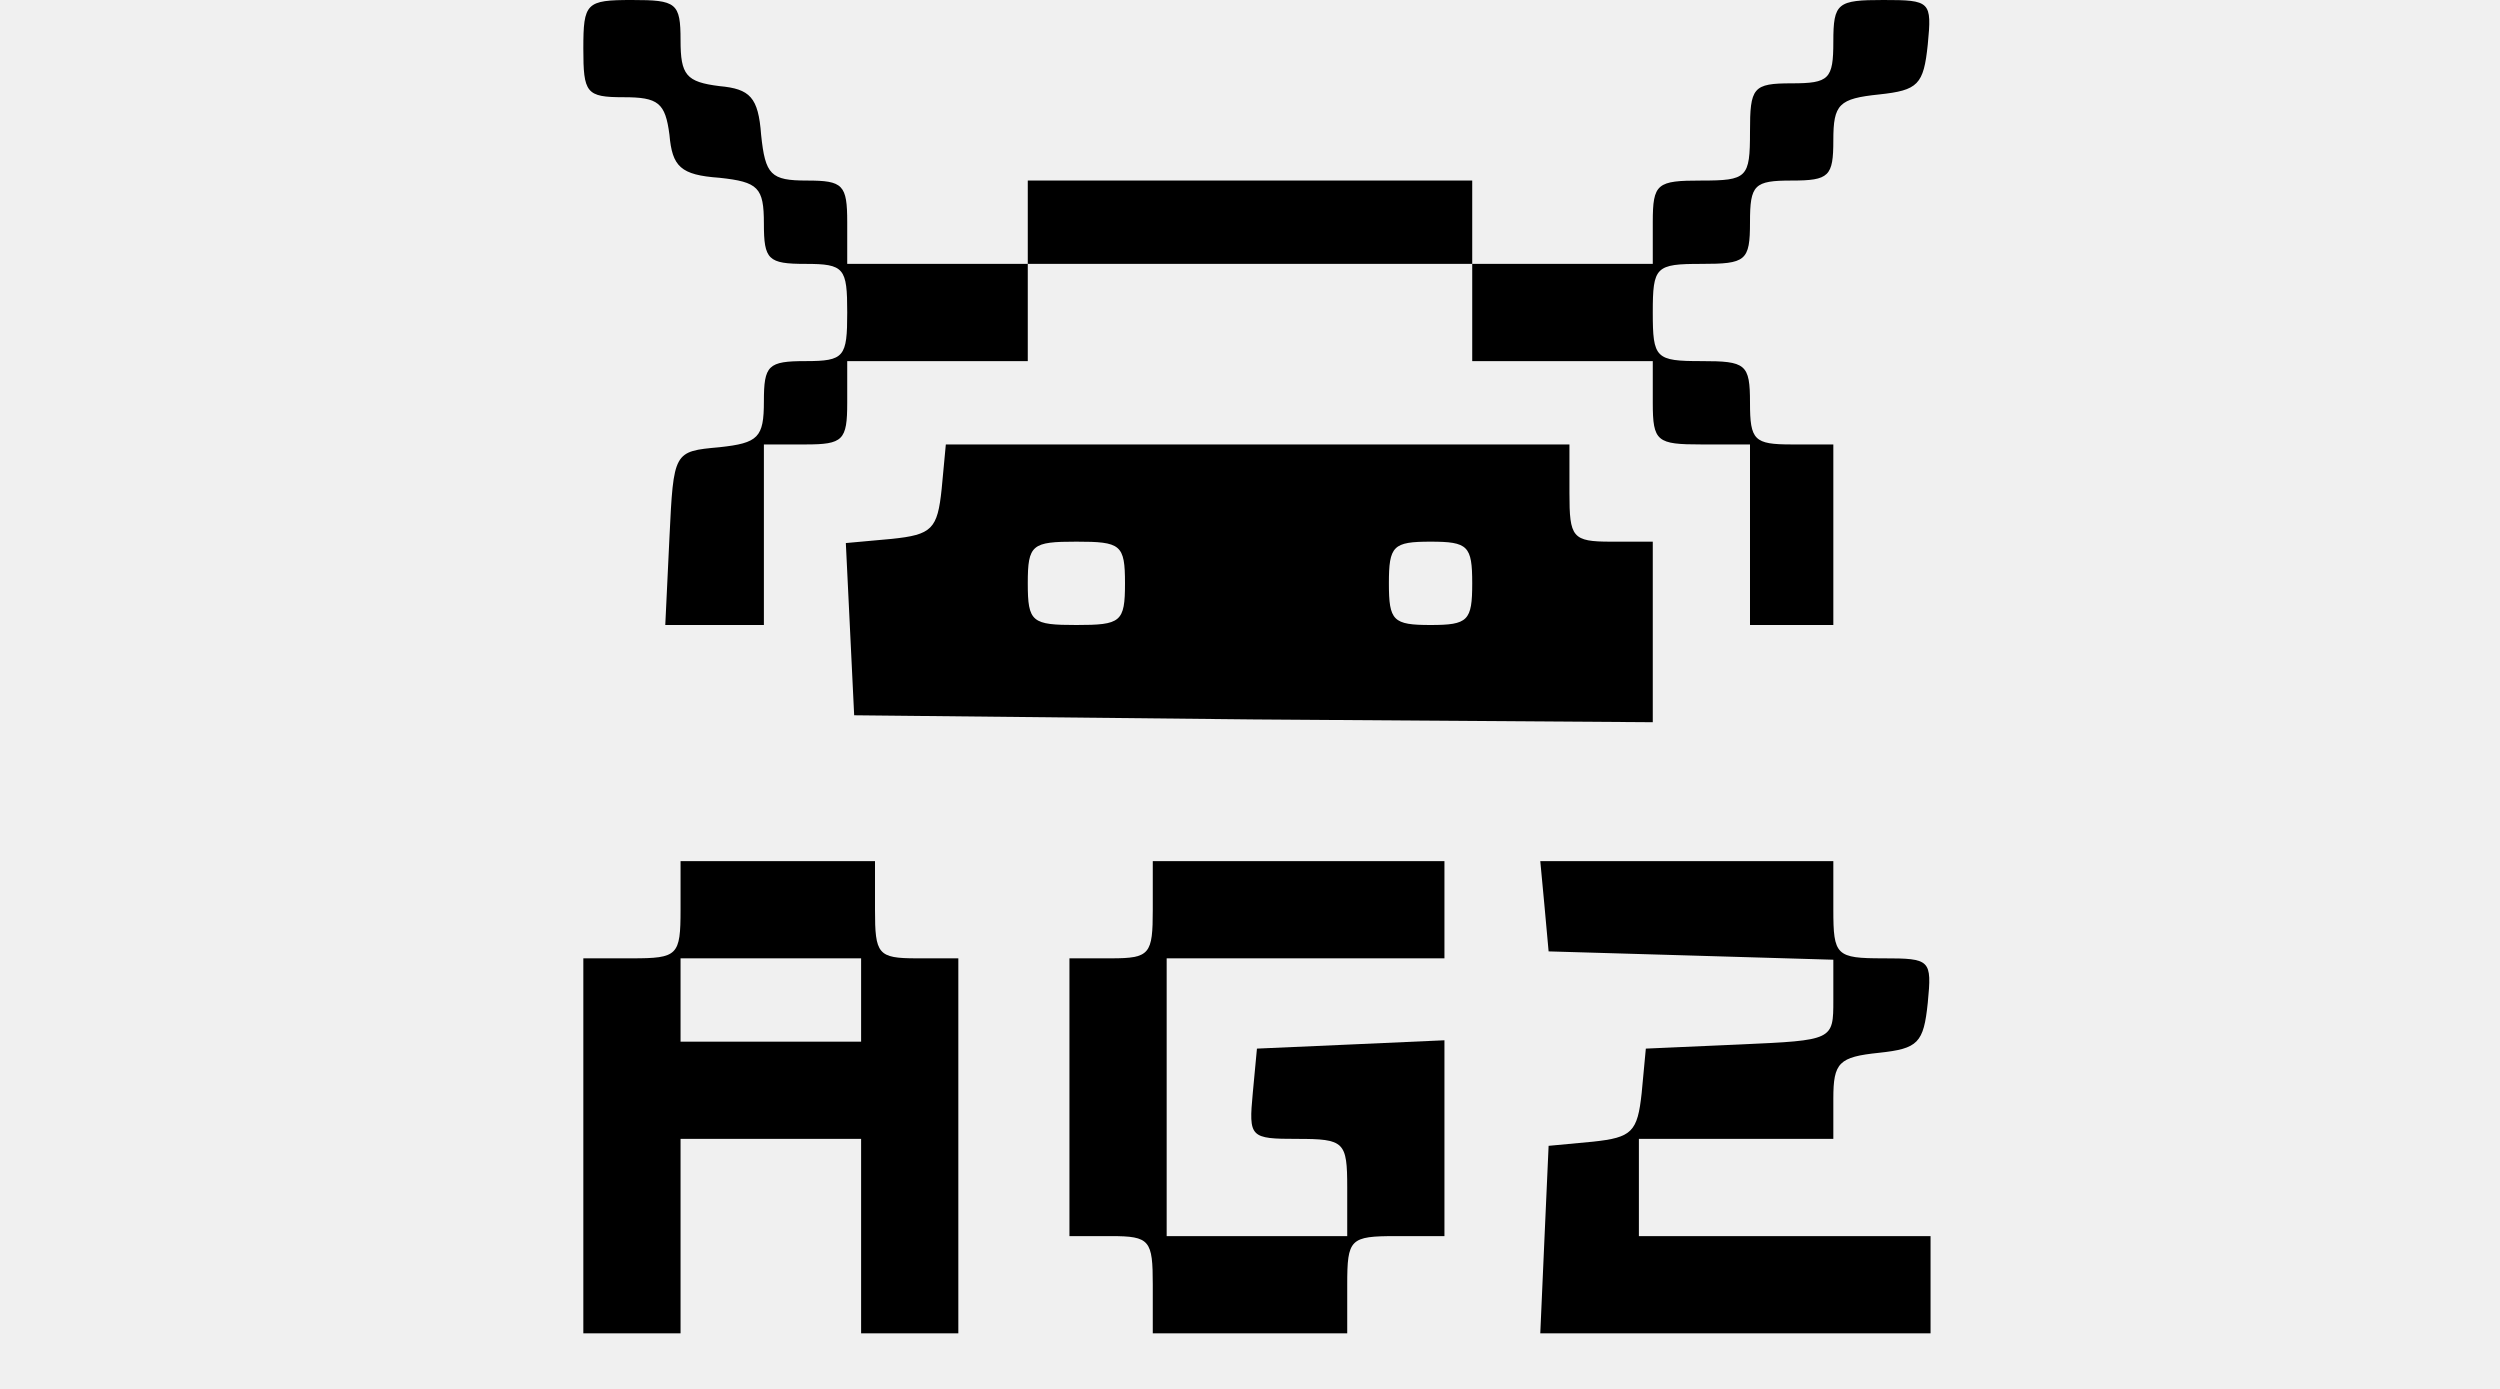
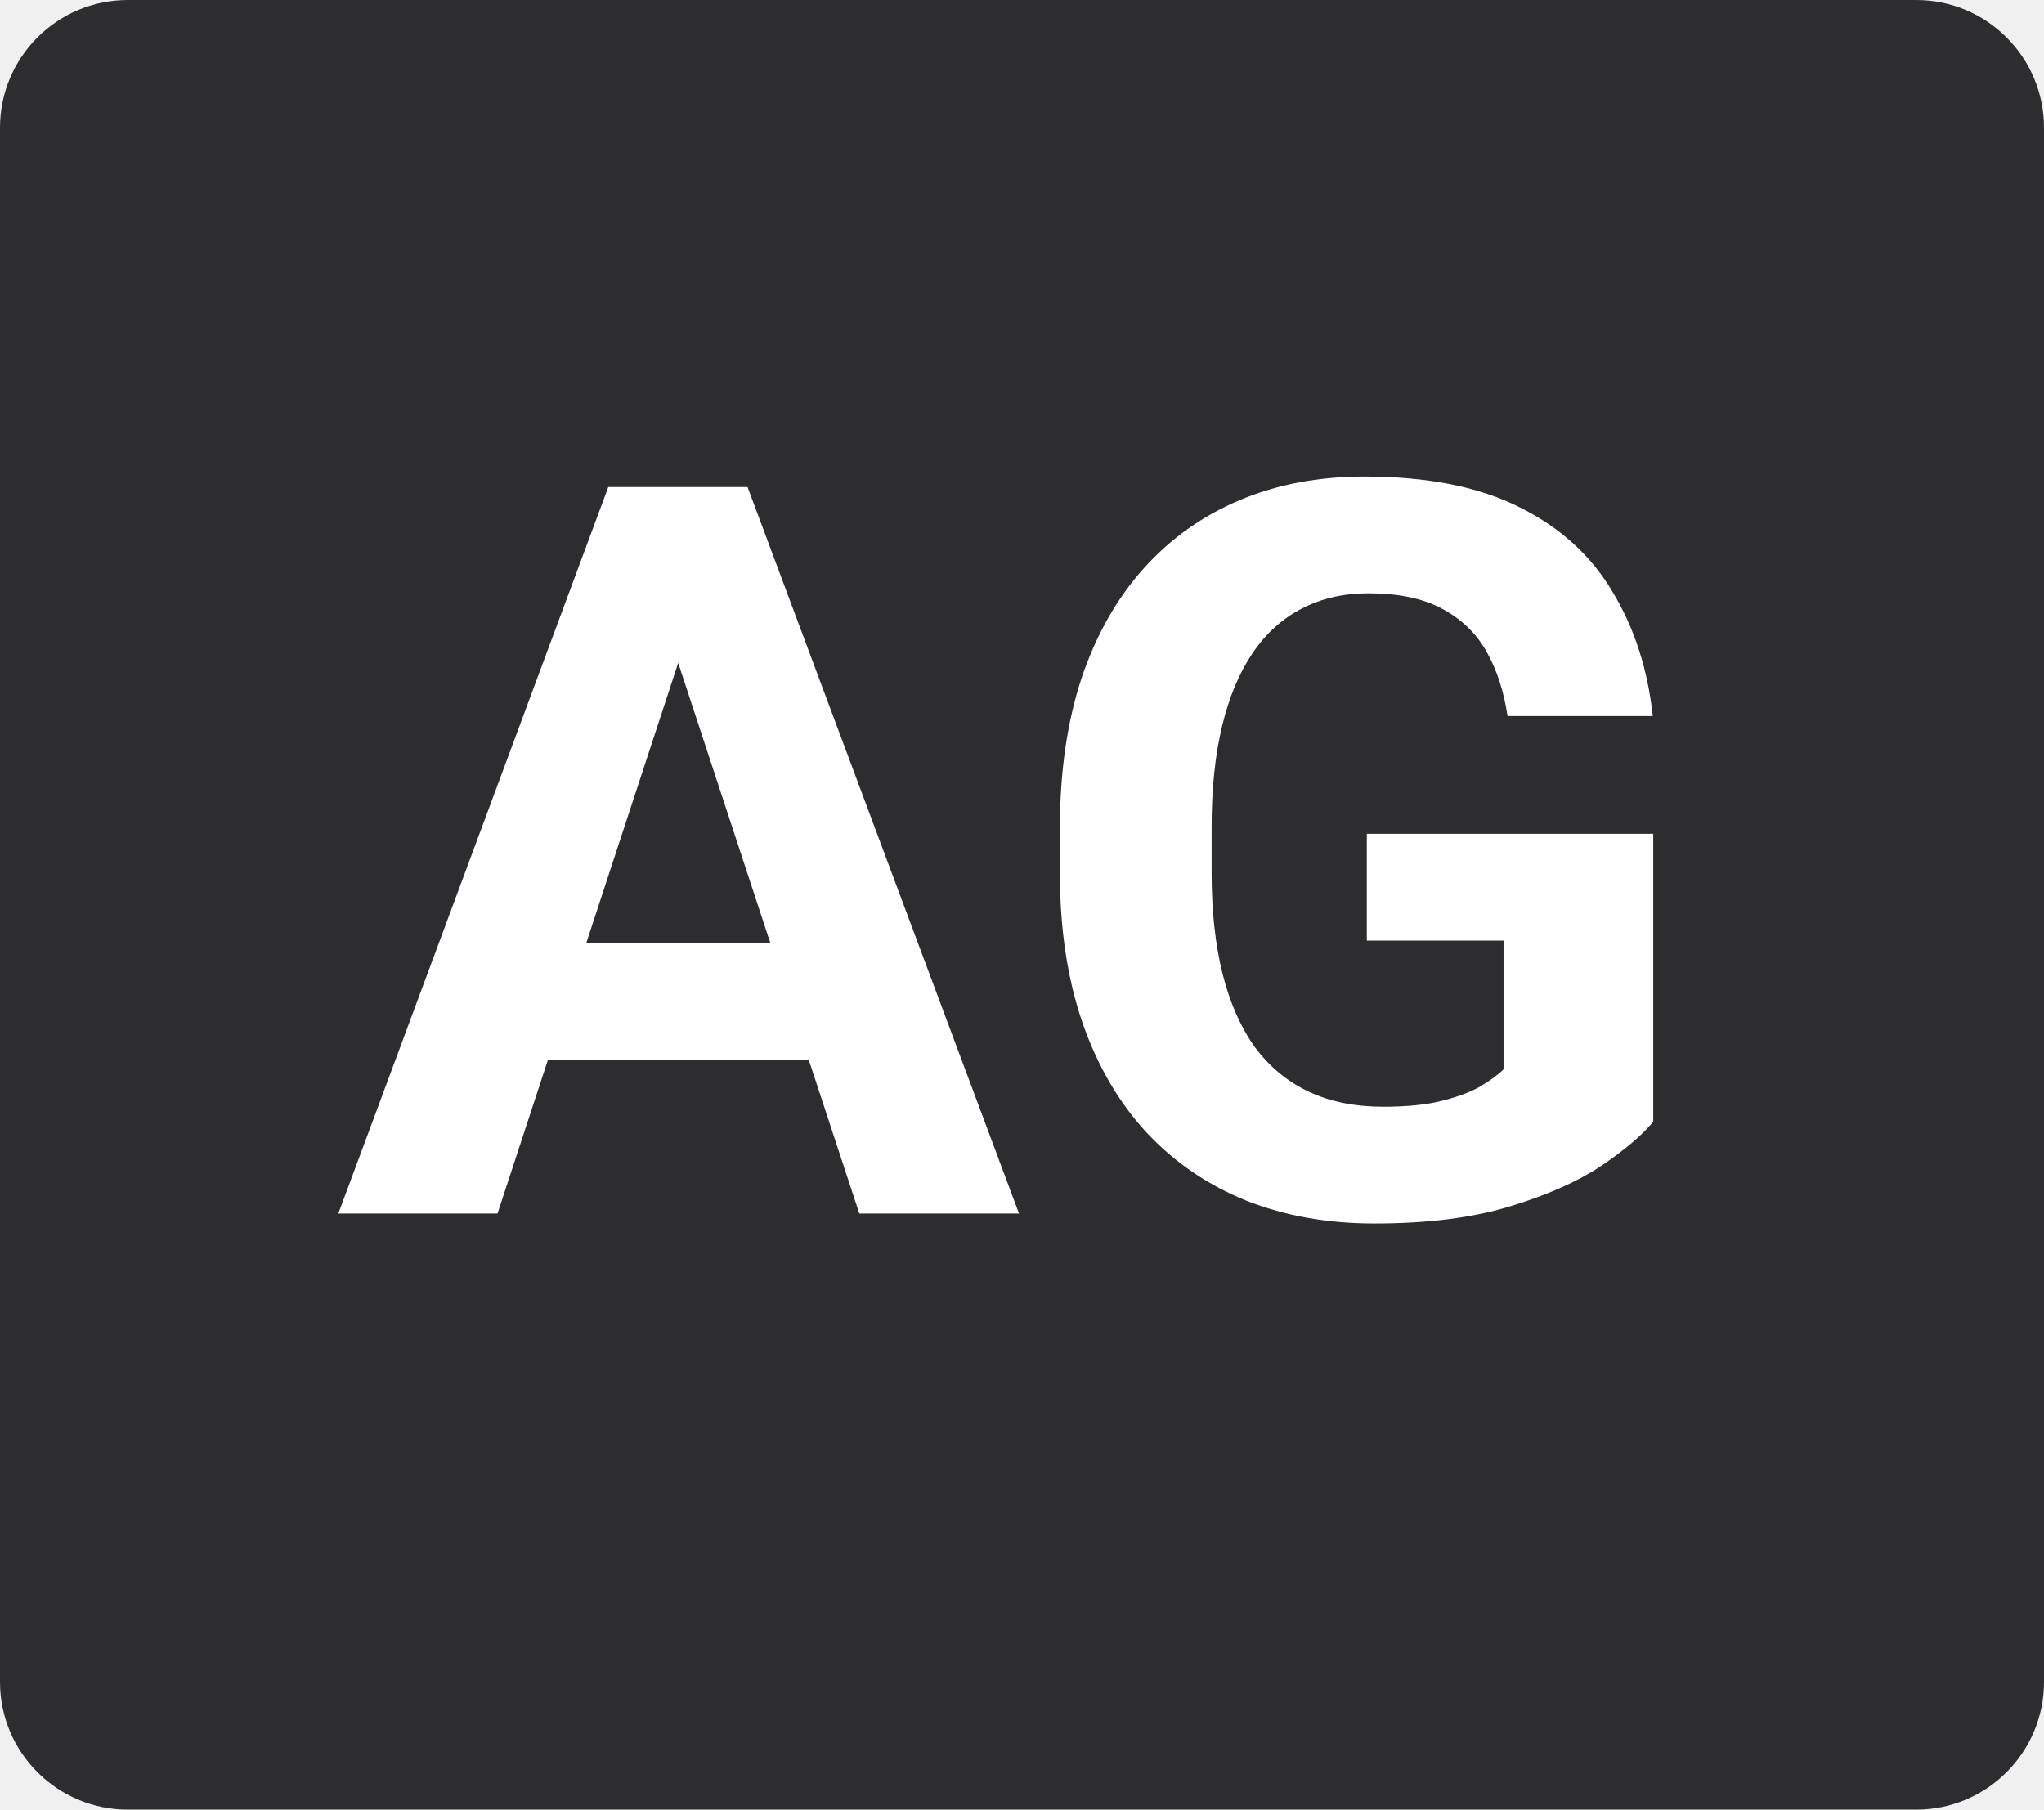
- <svg xmlns="http://www.w3.org/2000/svg" version="1.0" width="180pt" height="100pt" viewBox="0 0 180 100" preserveAspectRatio="xMidYMid meet">
-   <g transform="translate(0,100) scale(0.1,-0.1)" fill="#000000" stroke="none">
-     <path d="M420 965 c0 -32 2 -35 29 -35 25 0 30 -4 33 -27 2 -23 8 -29 36 -31 28 -3 32 -7 32 -33 0 -26 3 -29 30 -29 28 0 30 -3 30 -35 0 -32 -2 -35 -30 -35 -27 0 -30 -3 -30 -29 0 -26 -4 -30 -32 -33 -33 -3 -33 -3 -36 -65 l-3 -63 36 0 35 0 0 65 0 65 30 0 c27 0 30 3 30 30 l0 30 65 0 65 0 0 35 0 35 160 0 160 0 0 -35 0 -35 65 0 65 0 0 -30 c0 -28 3 -30 35 -30 l35 0 0 -65 0 -65 30 0 30 0 0 65 0 65 -30 0 c-27 0 -30 3 -30 30 0 28 -3 30 -35 30 -33 0 -35 2 -35 35 0 33 2 35 35 35 32 0 35 2 35 30 0 27 3 30 30 30 27 0 30 3 30 29 0 26 4 30 33 33 28 3 32 7 35 36 3 31 2 32 -32 32 -33 0 -36 -2 -36 -30 0 -27 -3 -30 -30 -30 -28 0 -30 -3 -30 -35 0 -33 -2 -35 -35 -35 -32 0 -35 -2 -35 -30 l0 -30 -65 0 -65 0 0 30 0 30 -160 0 -160 0 0 -30 0 -30 -65 0 -65 0 0 30 c0 27 -3 30 -29 30 -26 0 -30 4 -33 33 -2 27 -8 33 -30 35 -24 3 -28 8 -28 33 0 27 -3 29 -35 29 -33 0 -35 -2 -35 -35z" />
-     <path d="M678 648 c-3 -29 -7 -33 -36 -36 l-33 -3 3 -62 3 -62 288 -3 287 -2 0 65 0 65 -30 0 c-28 0 -30 3 -30 35 l0 35 -224 0 -225 0 -3 -32z m132 -68 c0 -28 -3 -30 -35 -30 -32 0 -35 2 -35 30 0 28 3 30 35 30 32 0 35 -2 35 -30z m250 0 c0 -27 -3 -30 -30 -30 -27 0 -30 3 -30 30 0 27 3 30 30 30 27 0 30 -3 30 -30z" />
-     <path d="M490 345 c0 -33 -2 -35 -35 -35 l-35 0 0 -135 0 -135 35 0 35 0 0 70 0 70 65 0 65 0 0 -70 0 -70 35 0 35 0 0 135 0 135 -30 0 c-28 0 -30 3 -30 35 l0 35 -70 0 -70 0 0 -35z m130 -65 l0 -30 -65 0 -65 0 0 30 0 30 65 0 65 0 0 -30z" />
-     <path d="M830 345 c0 -32 -2 -35 -30 -35 l-30 0 0 -100 0 -100 30 0 c28 0 30 -3 30 -35 l0 -35 70 0 70 0 0 35 c0 33 2 35 35 35 l35 0 0 70 0 71 -67 -3 -68 -3 -3 -32 c-3 -32 -2 -33 32 -33 34 0 36 -2 36 -35 l0 -35 -65 0 -65 0 0 100 0 100 100 0 100 0 0 35 0 35 -105 0 -105 0 0 -35z" />
-     <path d="M1112 348 l3 -33 103 -3 102 -3 0 -29 c0 -29 0 -29 -67 -32 l-68 -3 -3 -32 c-3 -28 -7 -32 -35 -35 l-32 -3 -3 -67 -3 -68 141 0 140 0 0 35 0 35 -105 0 -105 0 0 35 0 35 70 0 70 0 0 29 c0 26 4 30 33 33 28 3 32 7 35 36 3 31 2 32 -32 32 -34 0 -36 2 -36 35 l0 35 -106 0 -105 0 3 -32z" />
-   </g>
+ <svg xmlns="http://www.w3.org/2000/svg" width="96" height="85" viewBox="0 0 96 85" fill="none">
+   <rect width="96" height="85" rx="6" fill="#2D2D2F" />
+   <path d="M32.648 28.711L23.367 57H15.891L28.57 22.875H33.328L32.648 28.711ZM40.359 57L31.055 28.711L30.305 22.875H35.109L47.859 57H40.359ZM39.938 44.297V49.805H21.914V44.297H39.938ZM77.648 39.164V52.688C77.117 53.328 76.297 54.023 75.188 54.773C74.078 55.508 72.648 56.141 70.898 56.672C69.148 57.203 67.031 57.469 64.547 57.469C62.344 57.469 60.336 57.109 58.523 56.391C56.711 55.656 55.148 54.586 53.836 53.18C52.539 51.773 51.539 50.055 50.836 48.023C50.133 45.977 49.781 43.641 49.781 41.016V38.883C49.781 36.258 50.117 33.922 50.789 31.875C51.477 29.828 52.453 28.102 53.719 26.695C54.984 25.289 56.492 24.219 58.242 23.484C59.992 22.75 61.938 22.383 64.078 22.383C67.047 22.383 69.484 22.867 71.391 23.836C73.297 24.789 74.75 26.117 75.75 27.82C76.766 29.508 77.391 31.445 77.625 33.633H70.805C70.633 32.477 70.305 31.469 69.82 30.609C69.336 29.75 68.641 29.078 67.734 28.594C66.844 28.109 65.688 27.867 64.266 27.867C63.094 27.867 62.047 28.109 61.125 28.594C60.219 29.062 59.453 29.758 58.828 30.68C58.203 31.602 57.727 32.742 57.398 34.102C57.07 35.461 56.906 37.039 56.906 38.836V41.016C56.906 42.797 57.078 44.375 57.422 45.75C57.766 47.109 58.273 48.258 58.945 49.195C59.633 50.117 60.477 50.812 61.477 51.281C62.477 51.75 63.641 51.984 64.969 51.984C66.078 51.984 67 51.891 67.734 51.703C68.484 51.516 69.086 51.289 69.539 51.023C70.008 50.742 70.367 50.477 70.617 50.227V44.18H64.195V39.164H77.648Z" fill="white" />
</svg>
